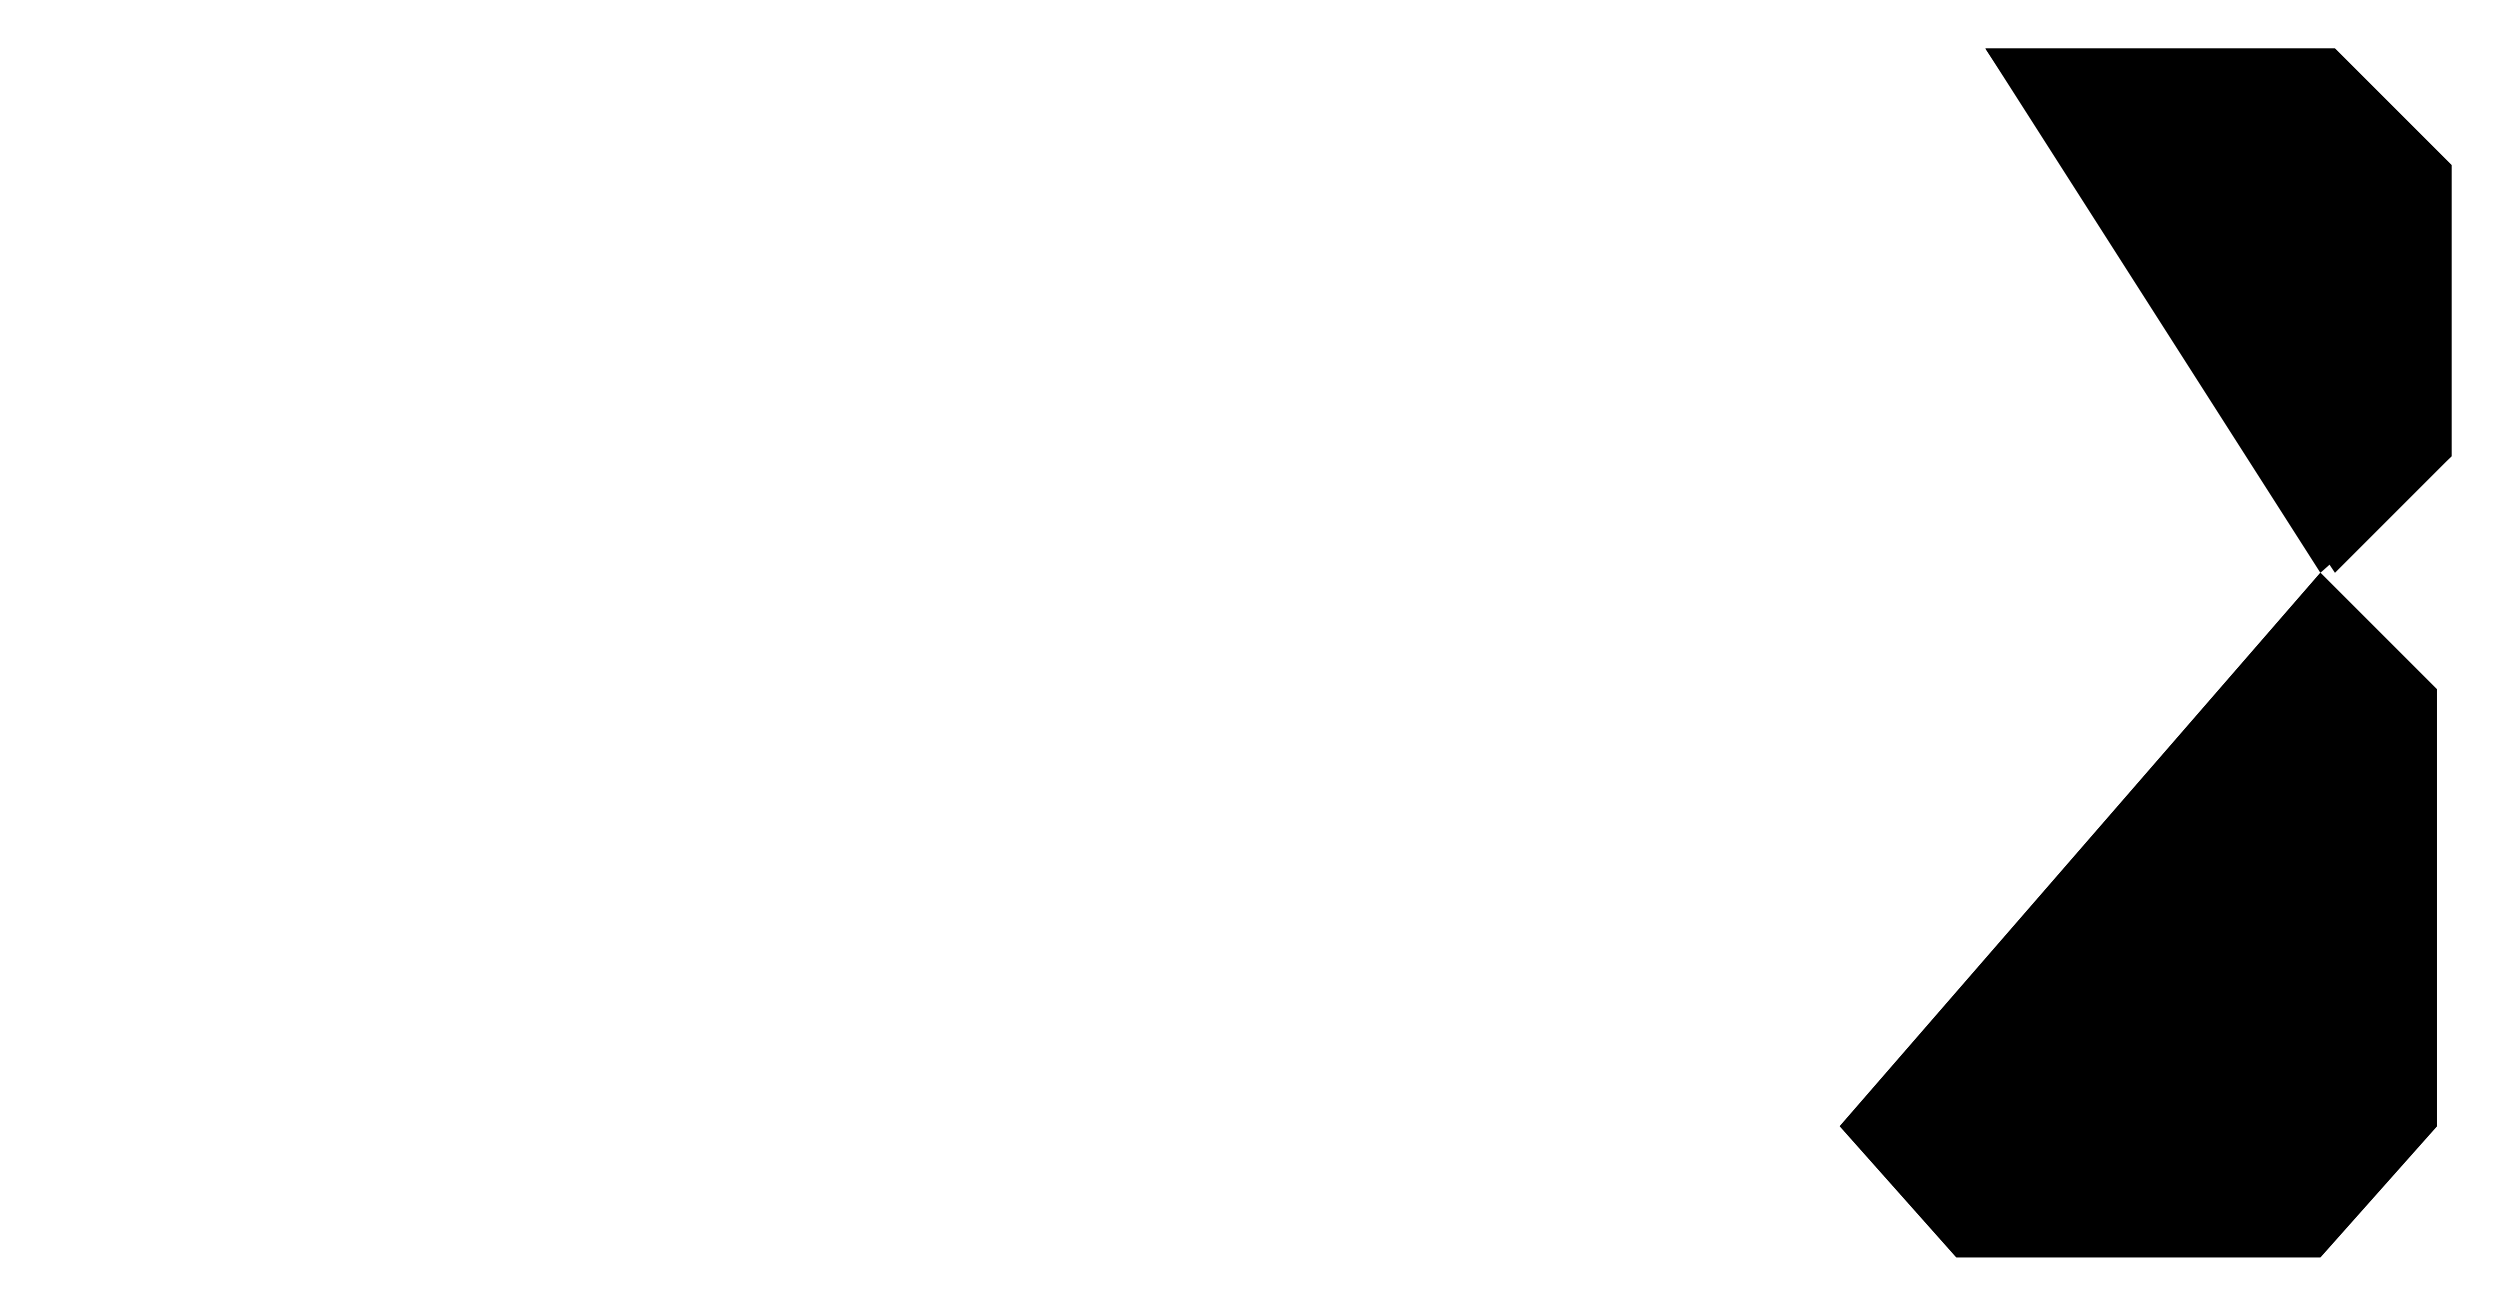
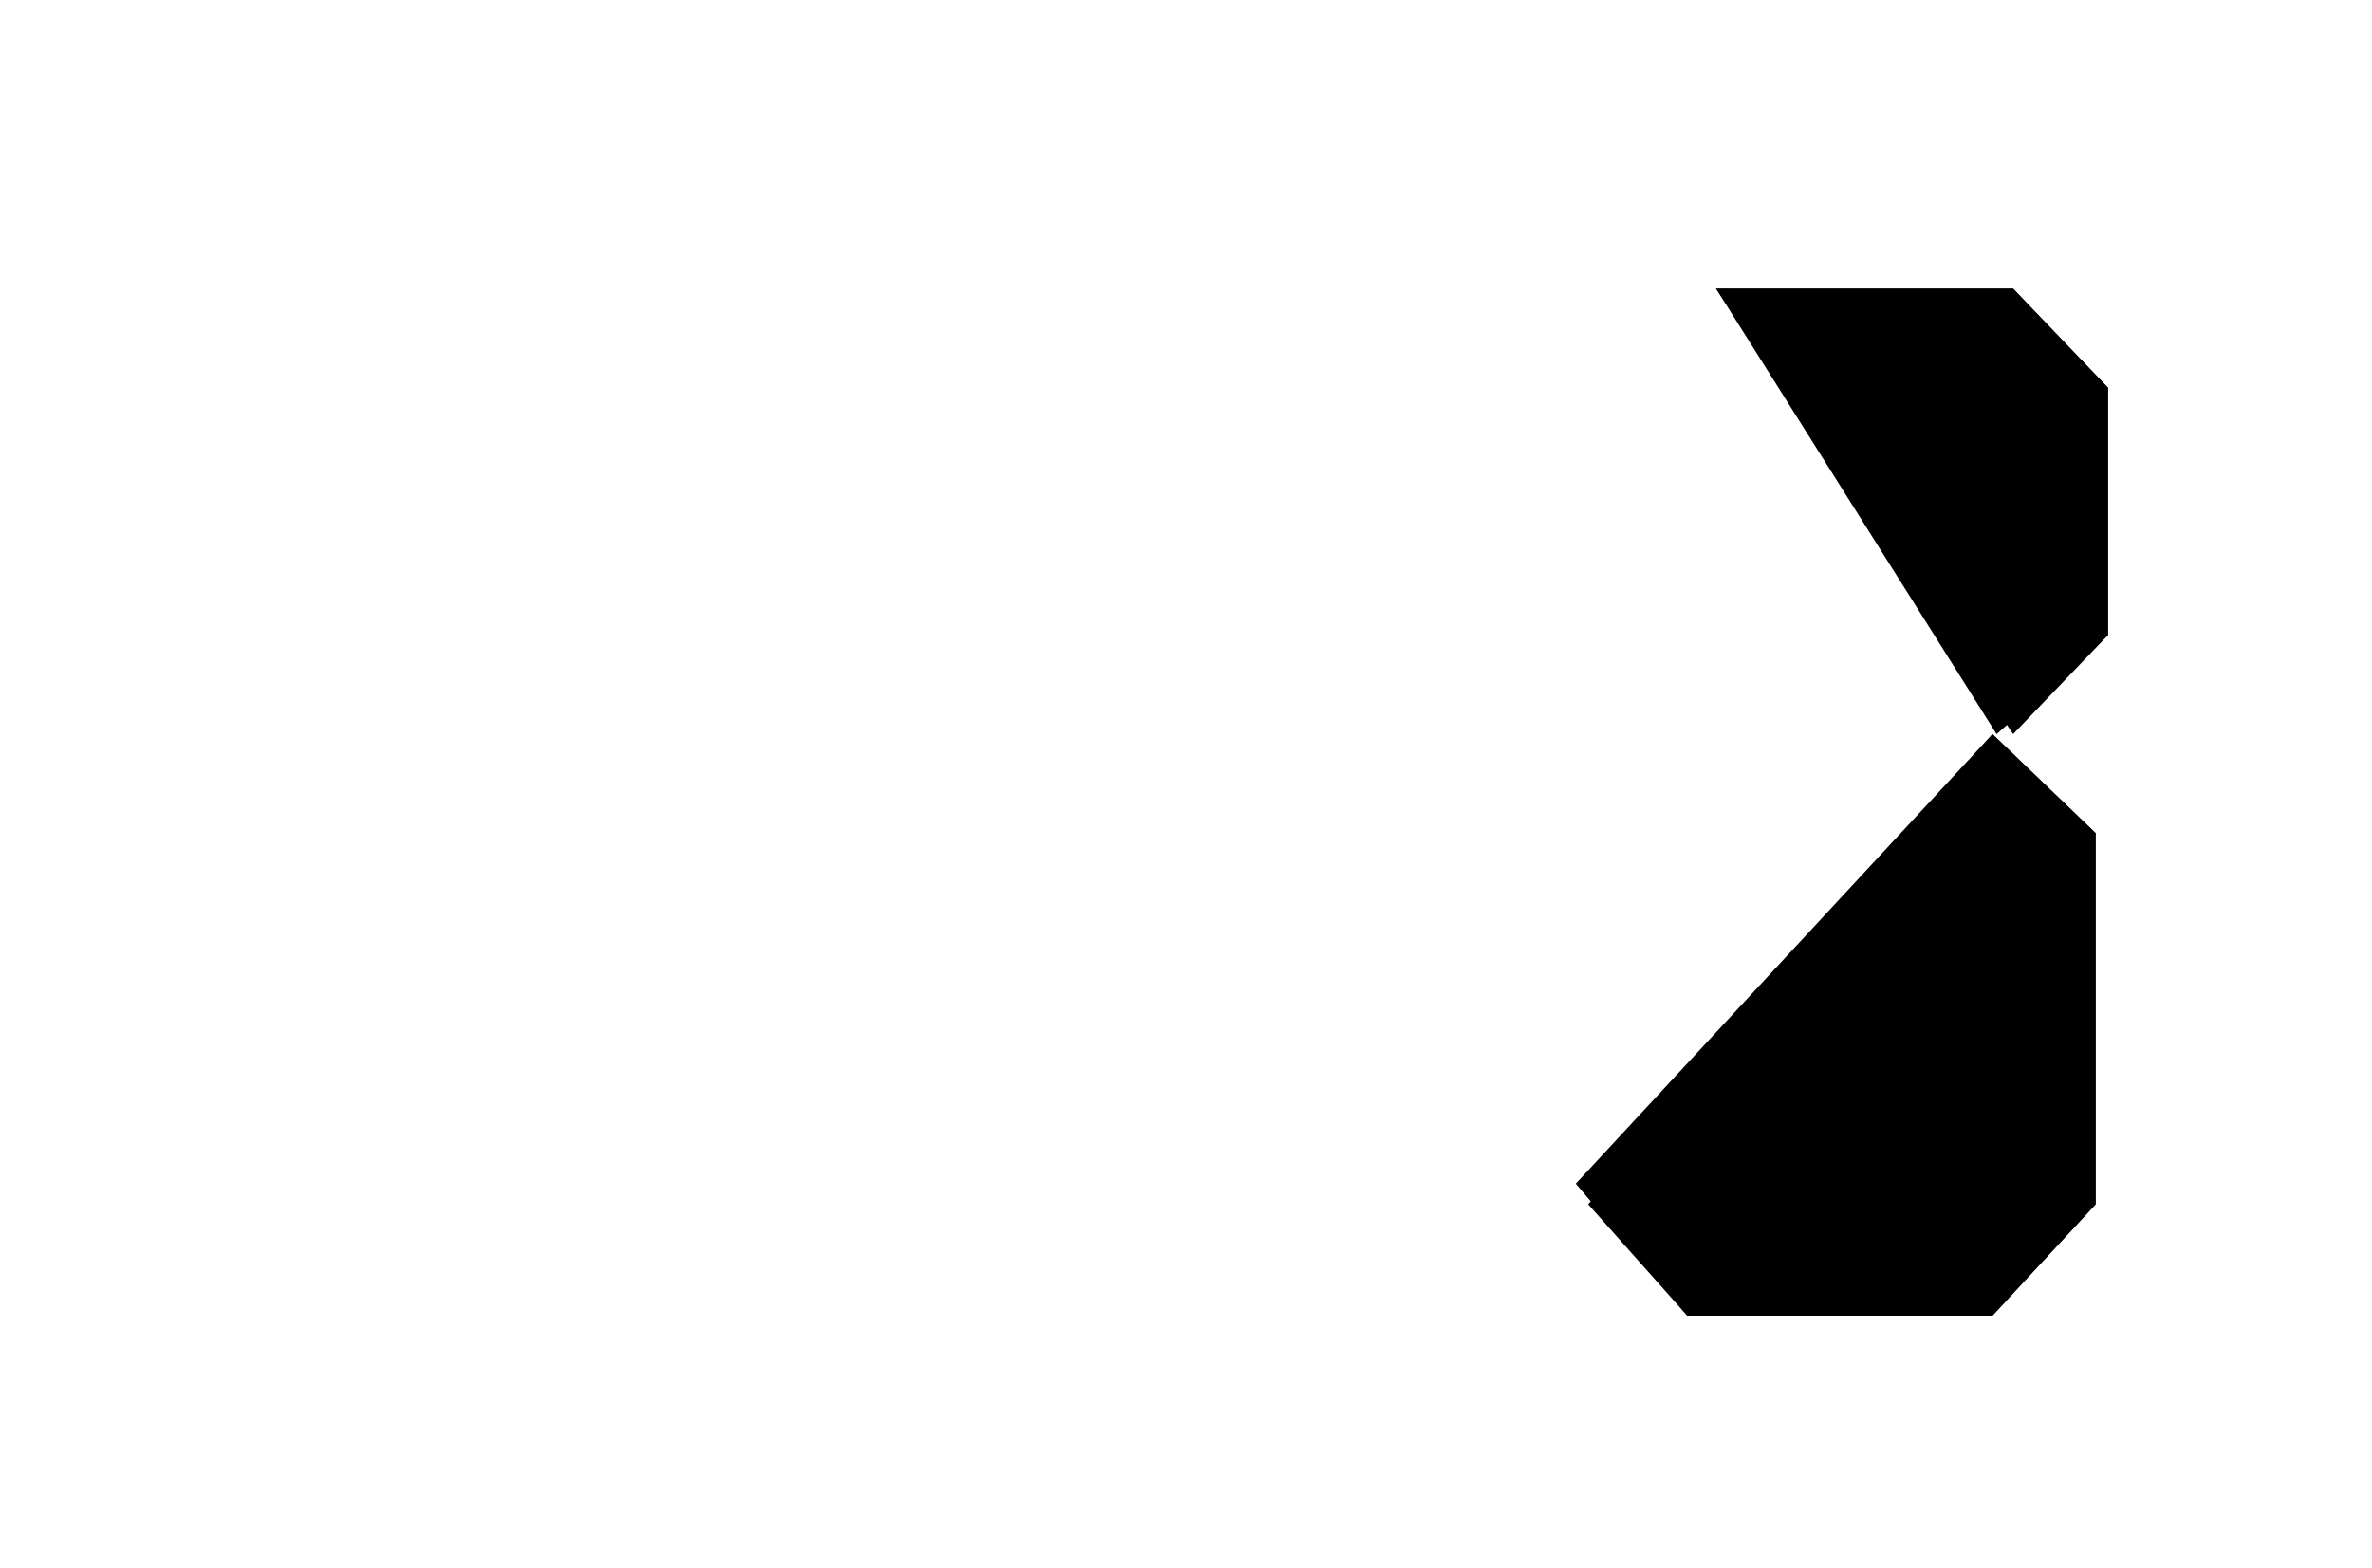
- <svg xmlns="http://www.w3.org/2000/svg" version="1.2" baseProfile="tiny" xml:space="preserve" style="shape-rendering:geometricPrecision; fill-rule:evenodd;" width="5.15mm" height="2.69mm" viewBox="-0.1 -0.1 5.15 2.69">
-   <rect class="symbolBox layout" fill="none" x="-0.1" y="2.59" height="2.69" width="5.15" />
-   <rect class="svgBox layout" fill="none" x="-0.1" y="-0.1" height="2.69" width="5.15" />
-   <path d=" M 4.68,1.08 L 3.93,1.08" class="sl f0 sDEPDW" style="stroke-width:0.96;" />
-   <path d=" M 4.68,1.08 L 4.92,1.32 L 4.92,2.22 L 4.68,2.49 L 3.93,2.49 L 3.69,2.22" class="sl f0 sDEPDW" style="stroke-width:0.96;" />
-   <path d=" M 3.99,0 L 4.71,0 L 4.95,0.24 L 4.95,0.84 L 4.71,1.08" class="sl f0 sDEPDW" style="stroke-width:0.96;" />
-   <path d=" M 3.72,0.24 L 3.96,0" class="sl f0 sDEPDW" style="stroke-width:0.96;" />
-   <path d=" M 4.68,1.08 L 3.93,1.08" class="sl f0 sSNDG2" style="stroke-width:0.32;" />
-   <path d=" M 4.68,1.08 L 4.92,1.32 L 4.92,2.22 L 4.68,2.49 L 3.93,2.49 L 3.69,2.22" class="sl f0 sSNDG2" style="stroke-width:0.32;" />
-   <path d=" M 3.99,0 L 4.71,0 L 4.95,0.24 L 4.95,0.84 L 4.68,1.08" class="sl f0 sSNDG2" style="stroke-width:0.32;" />
-   <path d=" M 3.72,0.24 L 3.99,0" class="sl f0 sSNDG2" style="stroke-width:0.32;" />
+ <svg xmlns="http://www.w3.org/2000/svg" version="1.2" baseProfile="tiny" xml:space="preserve" style="shape-rendering:geometricPrecision; fill-rule:evenodd;" width="5.75mm" height="3.8mm" viewBox="-0.5 -1.3 5.75 3.8">
+   <circle class="pivotPoint layout" fill="none" cx="0.00" cy="0.00" r="0.1" />
+   <rect class="symbolBox layout" fill="none" x="-0.5" y="-1.3" height="3.8" width="5.75" />
+   <rect class="svgBox layout" fill="none" x="-0.5" y="-1.3" height="3.8" width="5.75" />
+   <path d=" M 4.34,0.48 L 3.65,0.48" class="sl f0 sDEPDW" style="stroke-width:0.96;" />
+   <path d=" M 4.33,0.48 L 4.58,0.72 L 4.58,1.62 L 4.33,1.89 L 3.59,1.89 L 3.32,1.57" class="sl f0 sDEPDW" style="stroke-width:0.96;" />
+   <path d=" M 3.66,-0.6 L 4.38,-0.6 L 4.61,-0.36 L 4.61,0.24 L 4.38,0.48" class="sl f0 sDEPDW" style="stroke-width:0.96;" />
+   <path d=" M 3.36,-0.32 L 3.7,-0.62" class="sl f0 sDEPDW" style="stroke-width:0.96;" />
+   <path d=" M 4.34,0.48 L 3.74,0.48" class="sl f0 sSNDG2" style="stroke-width:0.32;" />
+   <path d=" M 4.33,0.48 L 4.58,0.72 L 4.58,1.62 L 4.33,1.89 L 3.59,1.89 L 3.35,1.62" class="sl f0 sSNDG2" style="stroke-width:0.32;" />
+   <path d=" M 3.66,-0.6 L 4.38,-0.6 L 4.61,-0.36 L 4.61,0.24 L 4.34,0.48" class="sl f0 sSNDG2" style="stroke-width:0.32;" />
+   <path d=" M 3.41,-0.37 L 3.67,-0.61" class="sl f0 sSNDG2" style="stroke-width:0.32;" />
</svg>
